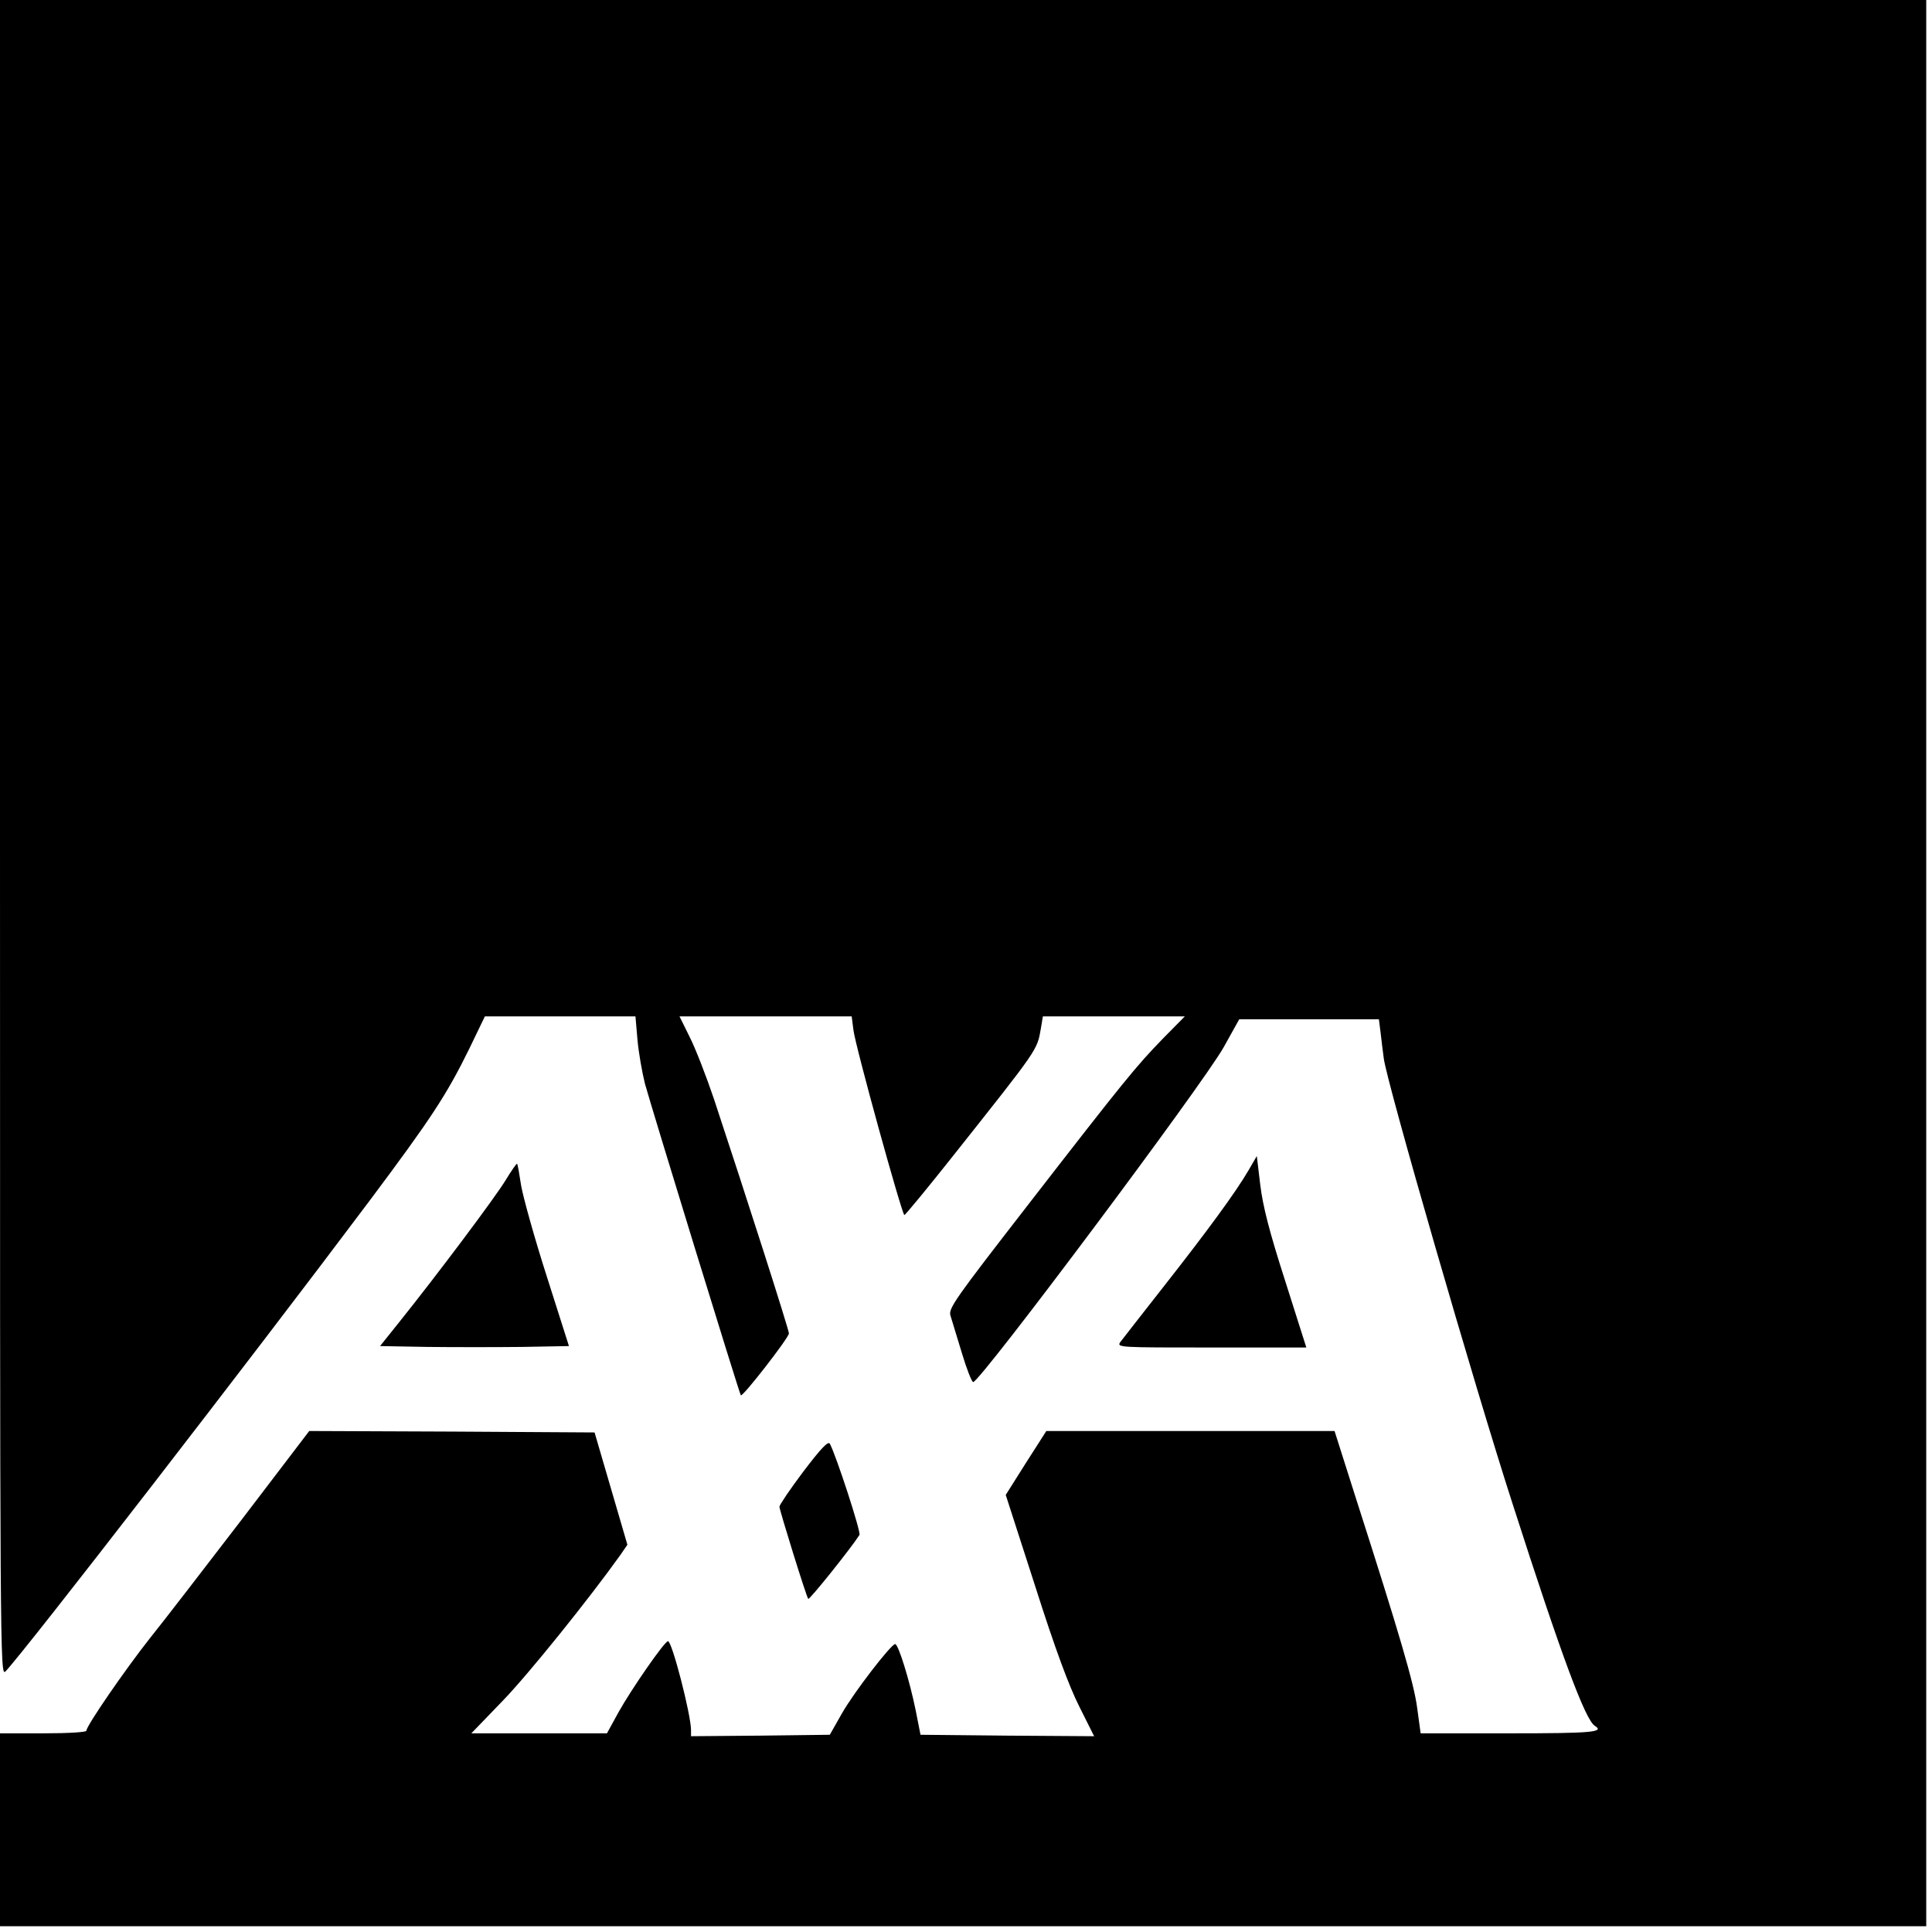
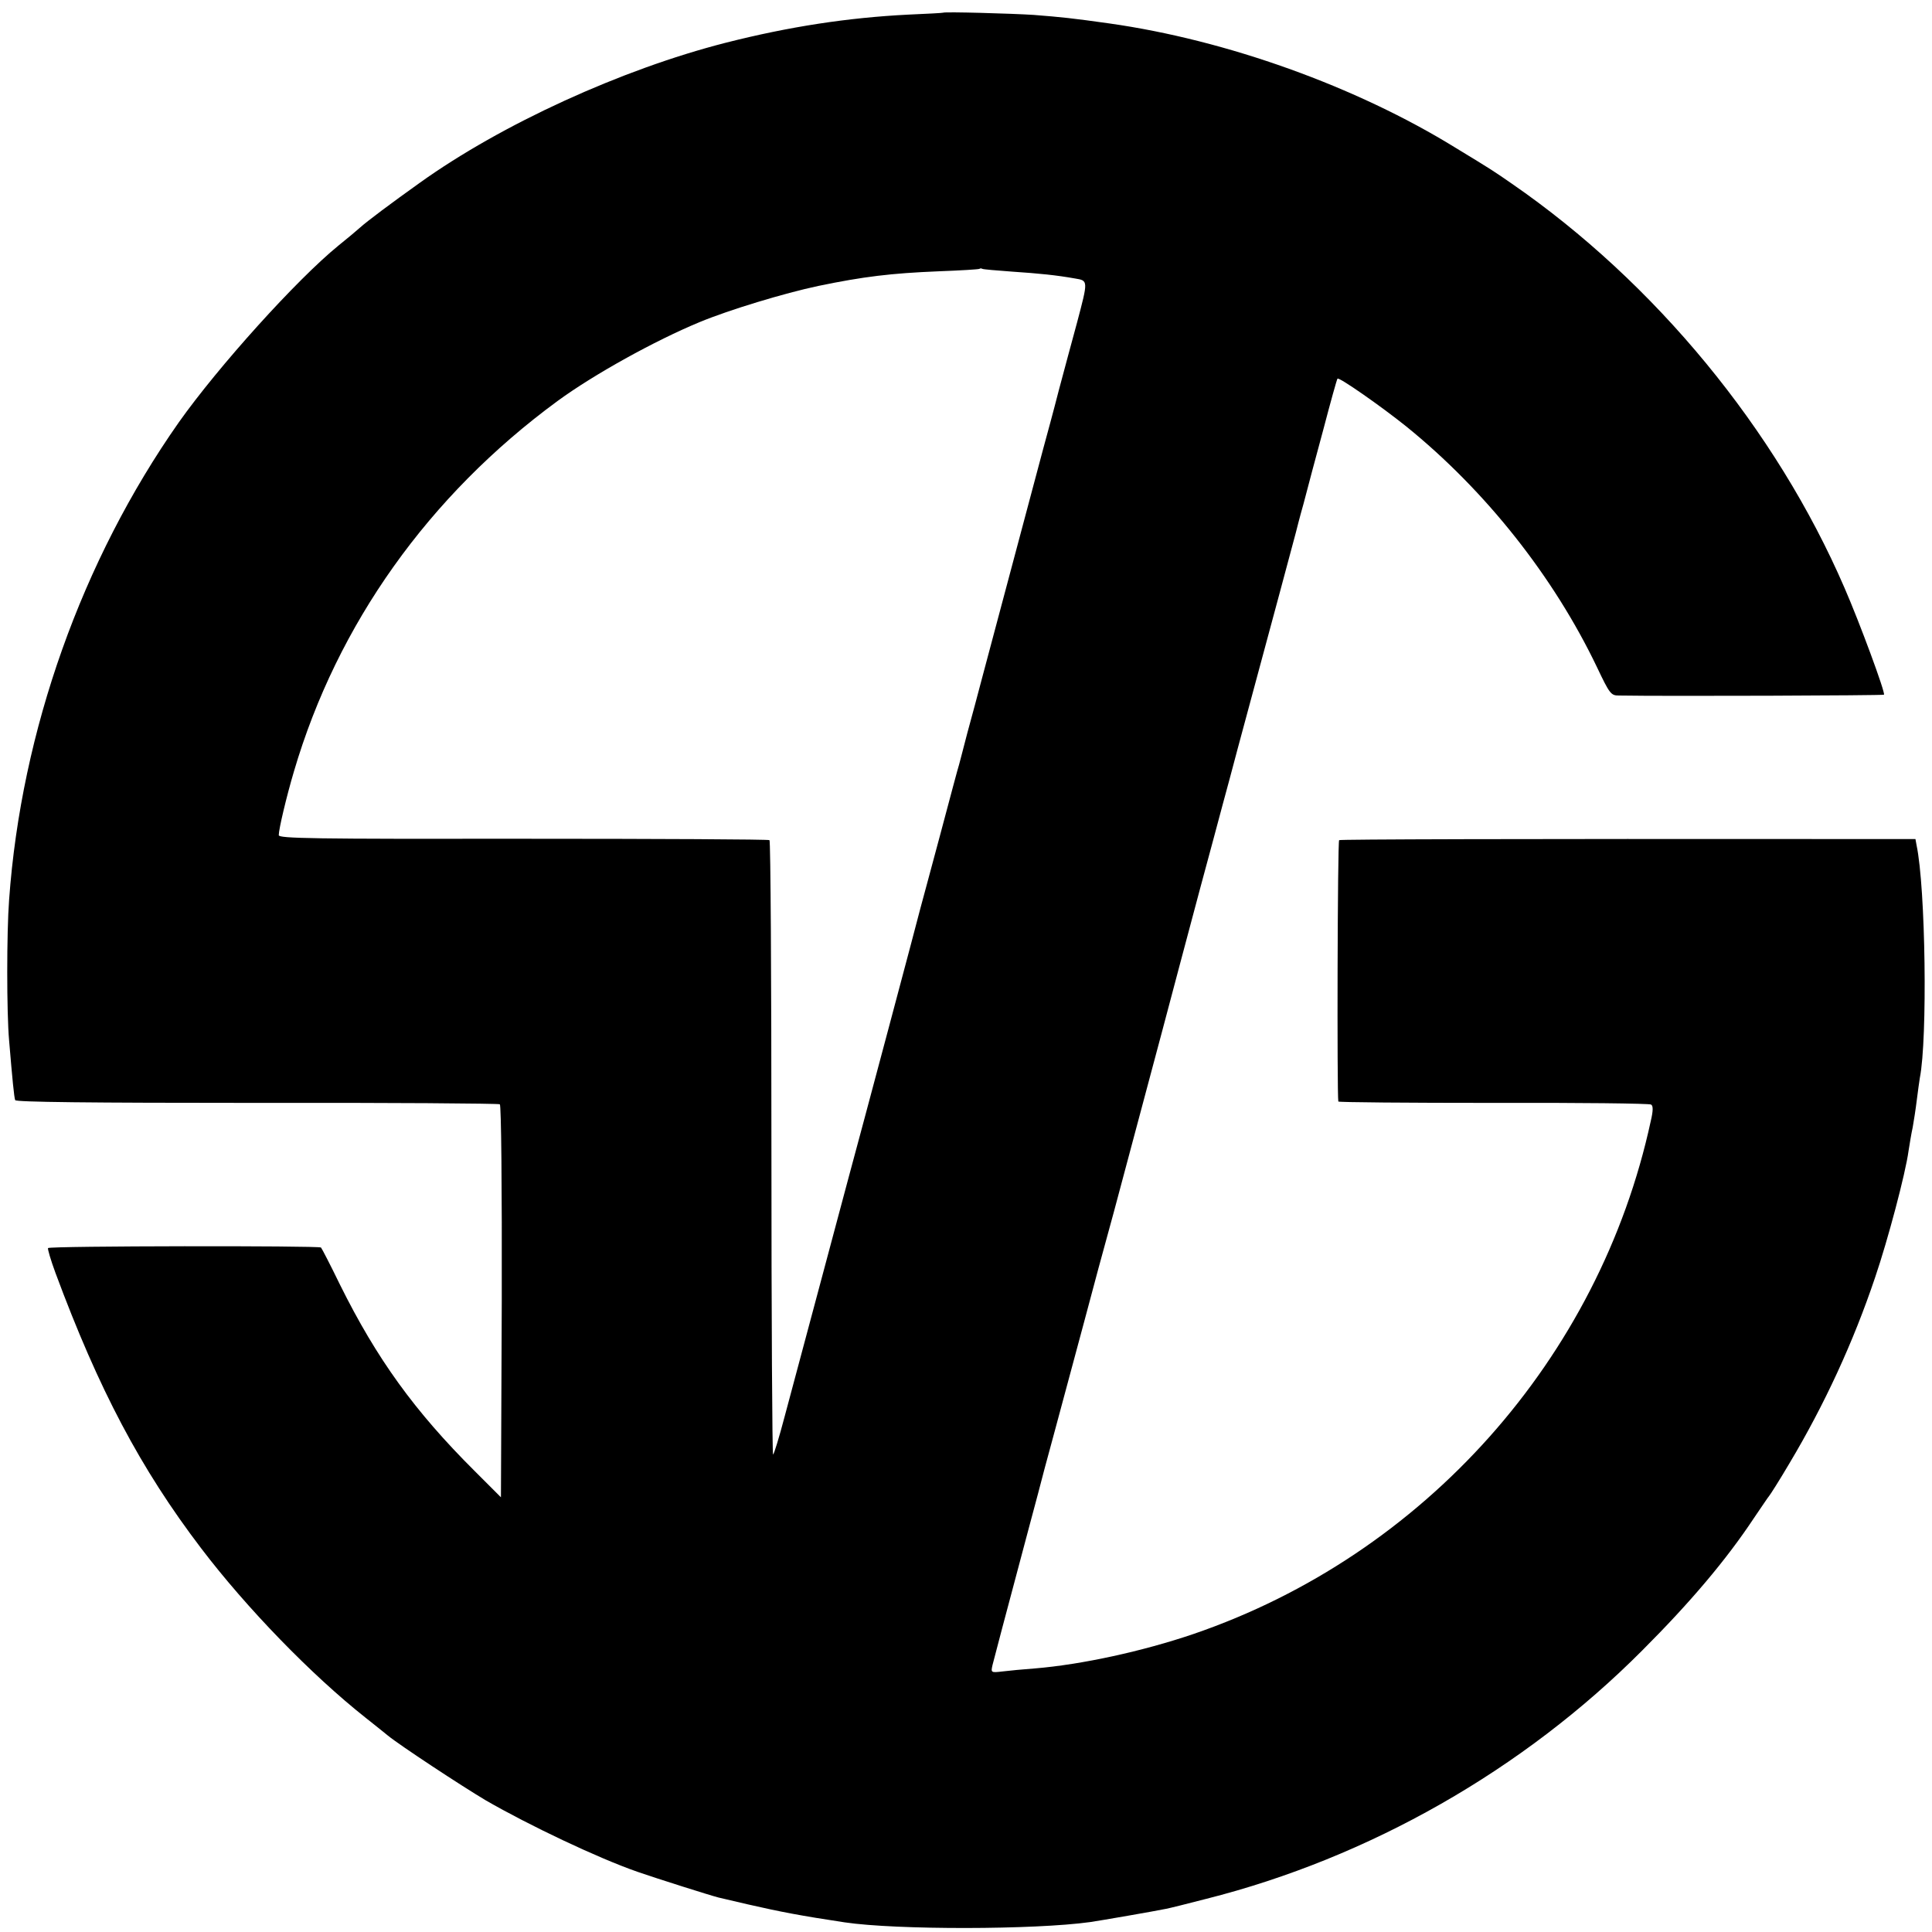
- <svg xmlns="http://www.w3.org/2000/svg" version="1.0" width="671pt" height="671pt" viewBox="0 0 671 671" preserveAspectRatio="xMidYMid meet">
-   <g transform="translate(0,671) scale(0.1,-0.1)" fill="#000000" stroke="none">
-     <path d="M0 3798 c0 -2856 0 -2912 19 -2893 69 72 862 1098 1264 1634 214 286 268 368 347 529 l54 112 262 0 261 0 7 -81 c4 -45 16 -113 26 -153 24 -87 328 -1077 333 -1082 6 -7 167 200 167 215 0 13 -149 478 -260 813 -27 80 -65 178 -85 217 l-35 71 299 0 299 0 6 -47 c7 -58 169 -643 177 -643 3 0 80 93 171 208 295 372 290 364 303 440 l7 42 246 0 247 0 -76 -77 c-93 -96 -128 -138 -472 -582 -249 -321 -274 -356 -266 -380 4 -14 22 -72 39 -128 17 -57 35 -103 40 -103 24 0 797 1033 870 1163 l54 97 243 0 242 0 6 -47 c3 -27 8 -67 11 -89 10 -82 315 -1138 448 -1549 169 -526 252 -749 285 -769 35 -22 -10 -26 -297 -26 l-308 0 -12 88 c-11 85 -61 255 -213 729 l-74 233 -501 0 -500 0 -71 -111 -70 -111 102 -316 c70 -220 118 -349 154 -420 l51 -102 -301 2 -302 3 -17 86 c-21 103 -60 229 -71 229 -14 0 -143 -167 -185 -241 l-42 -74 -241 -3 -241 -2 0 22 c-1 56 -66 308 -80 308 -12 0 -128 -168 -172 -247 l-40 -73 -235 0 -236 0 109 113 c90 93 299 353 409 507 l24 35 -57 195 -57 195 -496 3 -495 2 -234 -307 c-129 -168 -272 -354 -318 -411 -87 -110 -222 -306 -222 -323 0 -5 -62 -9 -150 -9 l-150 0 0 -335 0 -335 3345 0 3345 0 0 3345 0 3345 -3345 0 -3345 0 0 -2912z" />
-     <path d="M4336 2645 c-43 -74 -141 -208 -295 -404 -75 -95 -142 -182 -150 -192 -13 -19 -5 -19 317 -19 l329 0 -74 233 c-55 171 -77 258 -86 332 l-12 100 -29 -50z" />
-     <path d="M1756 2611 c-37 -61 -242 -334 -368 -491 l-68 -85 165 -3 c91 -1 238 -1 328 0 l163 3 -77 242 c-43 134 -82 275 -89 315 -6 40 -12 74 -14 76 -2 2 -20 -24 -40 -57z" />
-     <path d="M2790 1599 c-46 -61 -83 -116 -83 -122 1 -14 92 -308 100 -320 3 -6 148 175 178 222 6 10 -82 279 -103 317 -6 10 -32 -18 -92 -97z" />
+ <svg xmlns="http://www.w3.org/2000/svg" version="1.0" width="700pt" height="700pt" viewBox="0 0 700 700" preserveAspectRatio="xMidYMid meet">
+   <g transform="translate(0,700) scale(0.1,-0.1)" fill="#000000" stroke="none">
+     <path d="M3417 6954 c-1 -1 -58 -4 -127 -7 -217 -11 -429 -43 -661 -102 -376 -96 -812 -295 -1109 -508 -101 -72 -192 -140 -216 -162 -12 -11 -47 -40 -78 -65 -151 -123 -435 -438 -578 -640 -351 -500 -571 -1118 -615 -1730 -9 -118 -9 -410 0 -510 12 -143 18 -205 22 -216 2 -7 266 -10 875 -10 480 1 876 -2 881 -5 5 -3 8 -296 7 -715 l-3 -709 -95 95 c-218 217 -355 407 -488 675 -35 72 -66 132 -69 135 -7 7 -984 6 -989 -2 -2 -3 10 -44 27 -90 157 -423 308 -709 528 -998 165 -217 400 -459 596 -614 33 -26 69 -55 80 -64 44 -36 266 -182 355 -235 156 -90 406 -209 550 -259 72 -25 265 -86 293 -93 12 -3 60 -14 107 -25 118 -27 191 -41 350 -65 189 -28 689 -27 890 1 35 5 237 40 275 48 11 2 76 18 145 36 591 149 1150 468 1580 900 175 175 305 329 405 480 28 41 52 77 55 80 3 3 37 56 74 119 126 211 231 438 310 673 46 135 110 376 121 458 4 25 10 63 15 85 4 22 11 67 15 100 4 32 9 68 11 80 28 141 21 688 -12 843 l-4 22 -228 0 c-1248 1 -1855 -1 -1860 -4 -6 -3 -8 -921 -3 -947 0 -3 253 -5 562 -5 308 1 566 -2 571 -6 8 -4 8 -22 -1 -60 -186 -860 -821 -1572 -1656 -1858 -185 -63 -406 -111 -575 -125 -41 -3 -94 -8 -118 -11 -42 -5 -42 -4 -36 23 6 25 42 160 136 513 17 63 41 153 53 200 13 47 51 189 85 315 34 127 84 311 110 410 27 99 52 191 56 205 21 79 148 553 175 655 55 209 76 285 137 515 34 124 70 261 82 305 12 44 37 136 55 205 127 471 207 767 210 780 2 8 14 56 28 105 13 50 45 171 72 270 26 99 49 182 51 183 5 7 158 -100 249 -173 288 -233 534 -544 691 -872 46 -97 51 -103 79 -103 172 -3 958 0 961 3 6 6 -88 261 -143 387 -248 574 -687 1107 -1206 1465 -65 45 -69 48 -204 130 -360 222 -829 390 -1253 450 -135 19 -173 23 -275 31 -77 5 -323 12 -328 8z m248 -938 c104 -7 162 -13 230 -25 48 -8 48 -6 7 -161 -17 -63 -47 -173 -66 -245 -18 -71 -44 -166 -56 -210 -32 -121 -152 -569 -220 -825 -15 -58 -40 -150 -55 -205 -14 -55 -28 -107 -30 -115 -3 -8 -34 -125 -70 -260 -36 -135 -68 -252 -70 -260 -5 -22 -218 -821 -260 -975 -19 -71 -71 -265 -115 -430 -44 -165 -97 -362 -117 -437 -20 -76 -39 -138 -42 -138 -3 0 -6 500 -6 1111 0 611 -3 1113 -7 1115 -4 3 -406 5 -893 5 -761 -1 -885 1 -885 13 0 22 28 140 55 231 157 534 489 1000 955 1342 131 96 353 219 515 286 106 44 307 105 430 131 164 34 264 46 435 53 80 3 147 7 149 9 2 2 7 2 10 0 3 -2 51 -6 106 -10z" />
  </g>
</svg>
